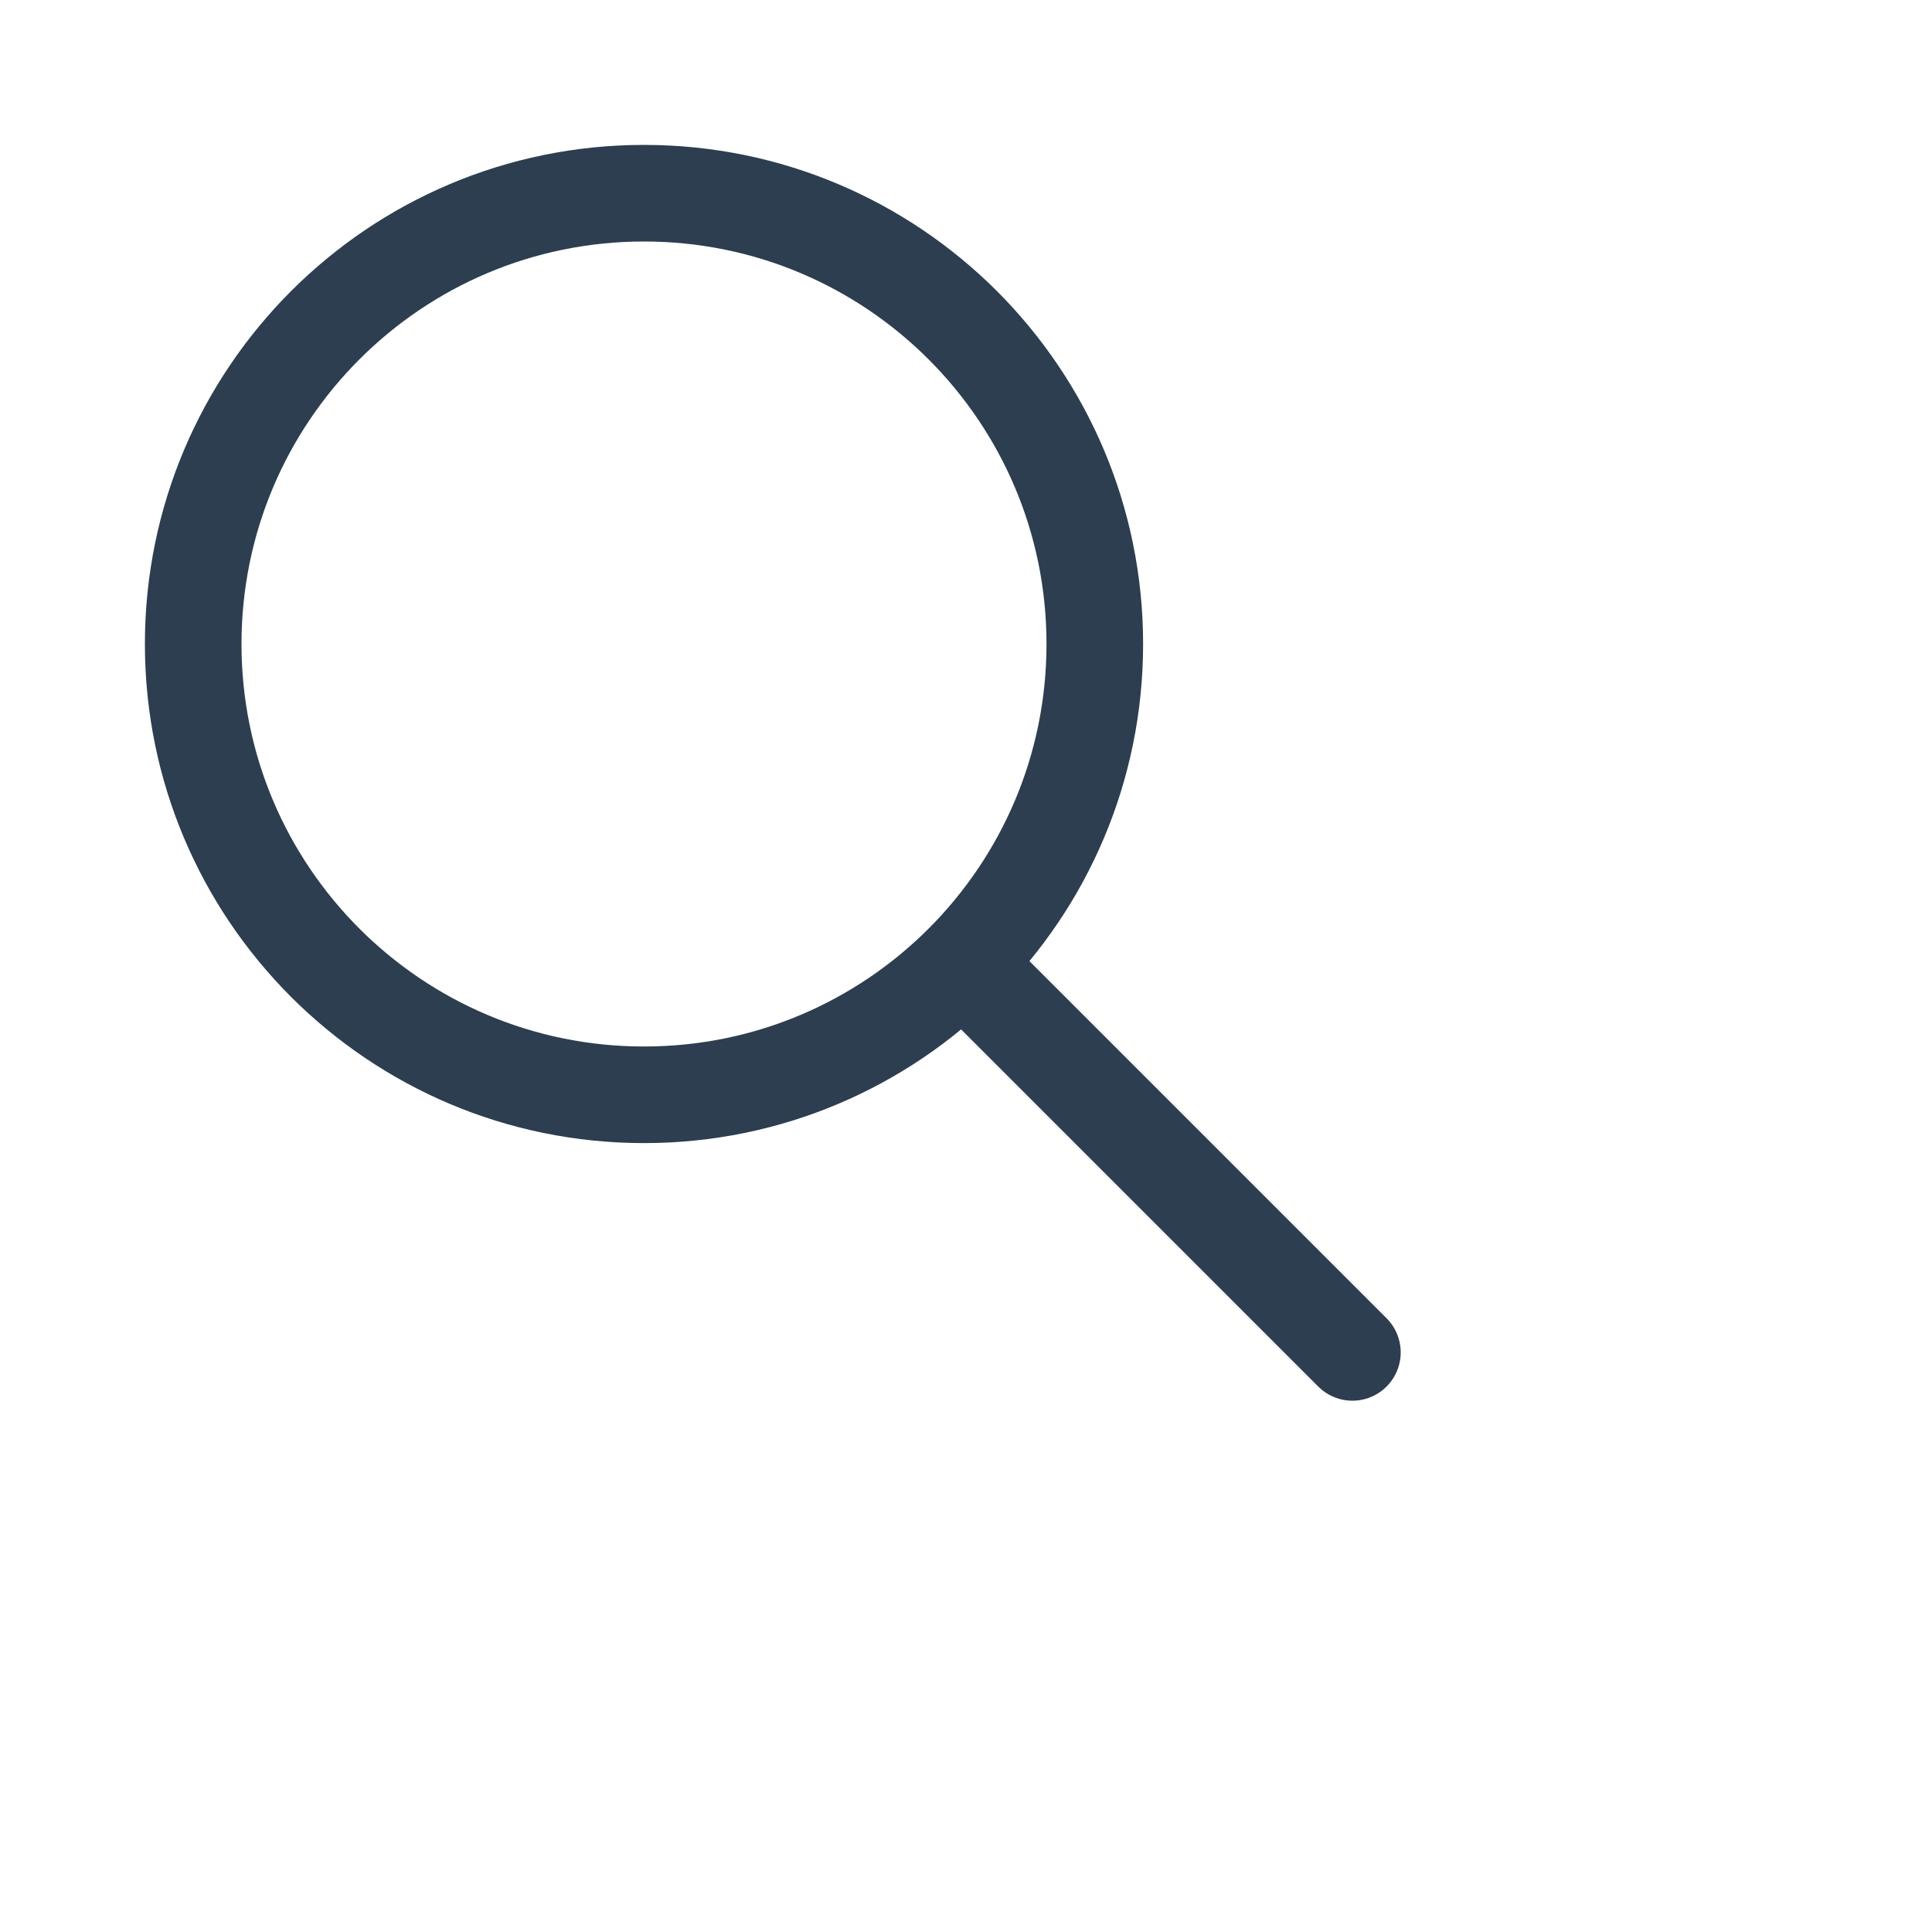
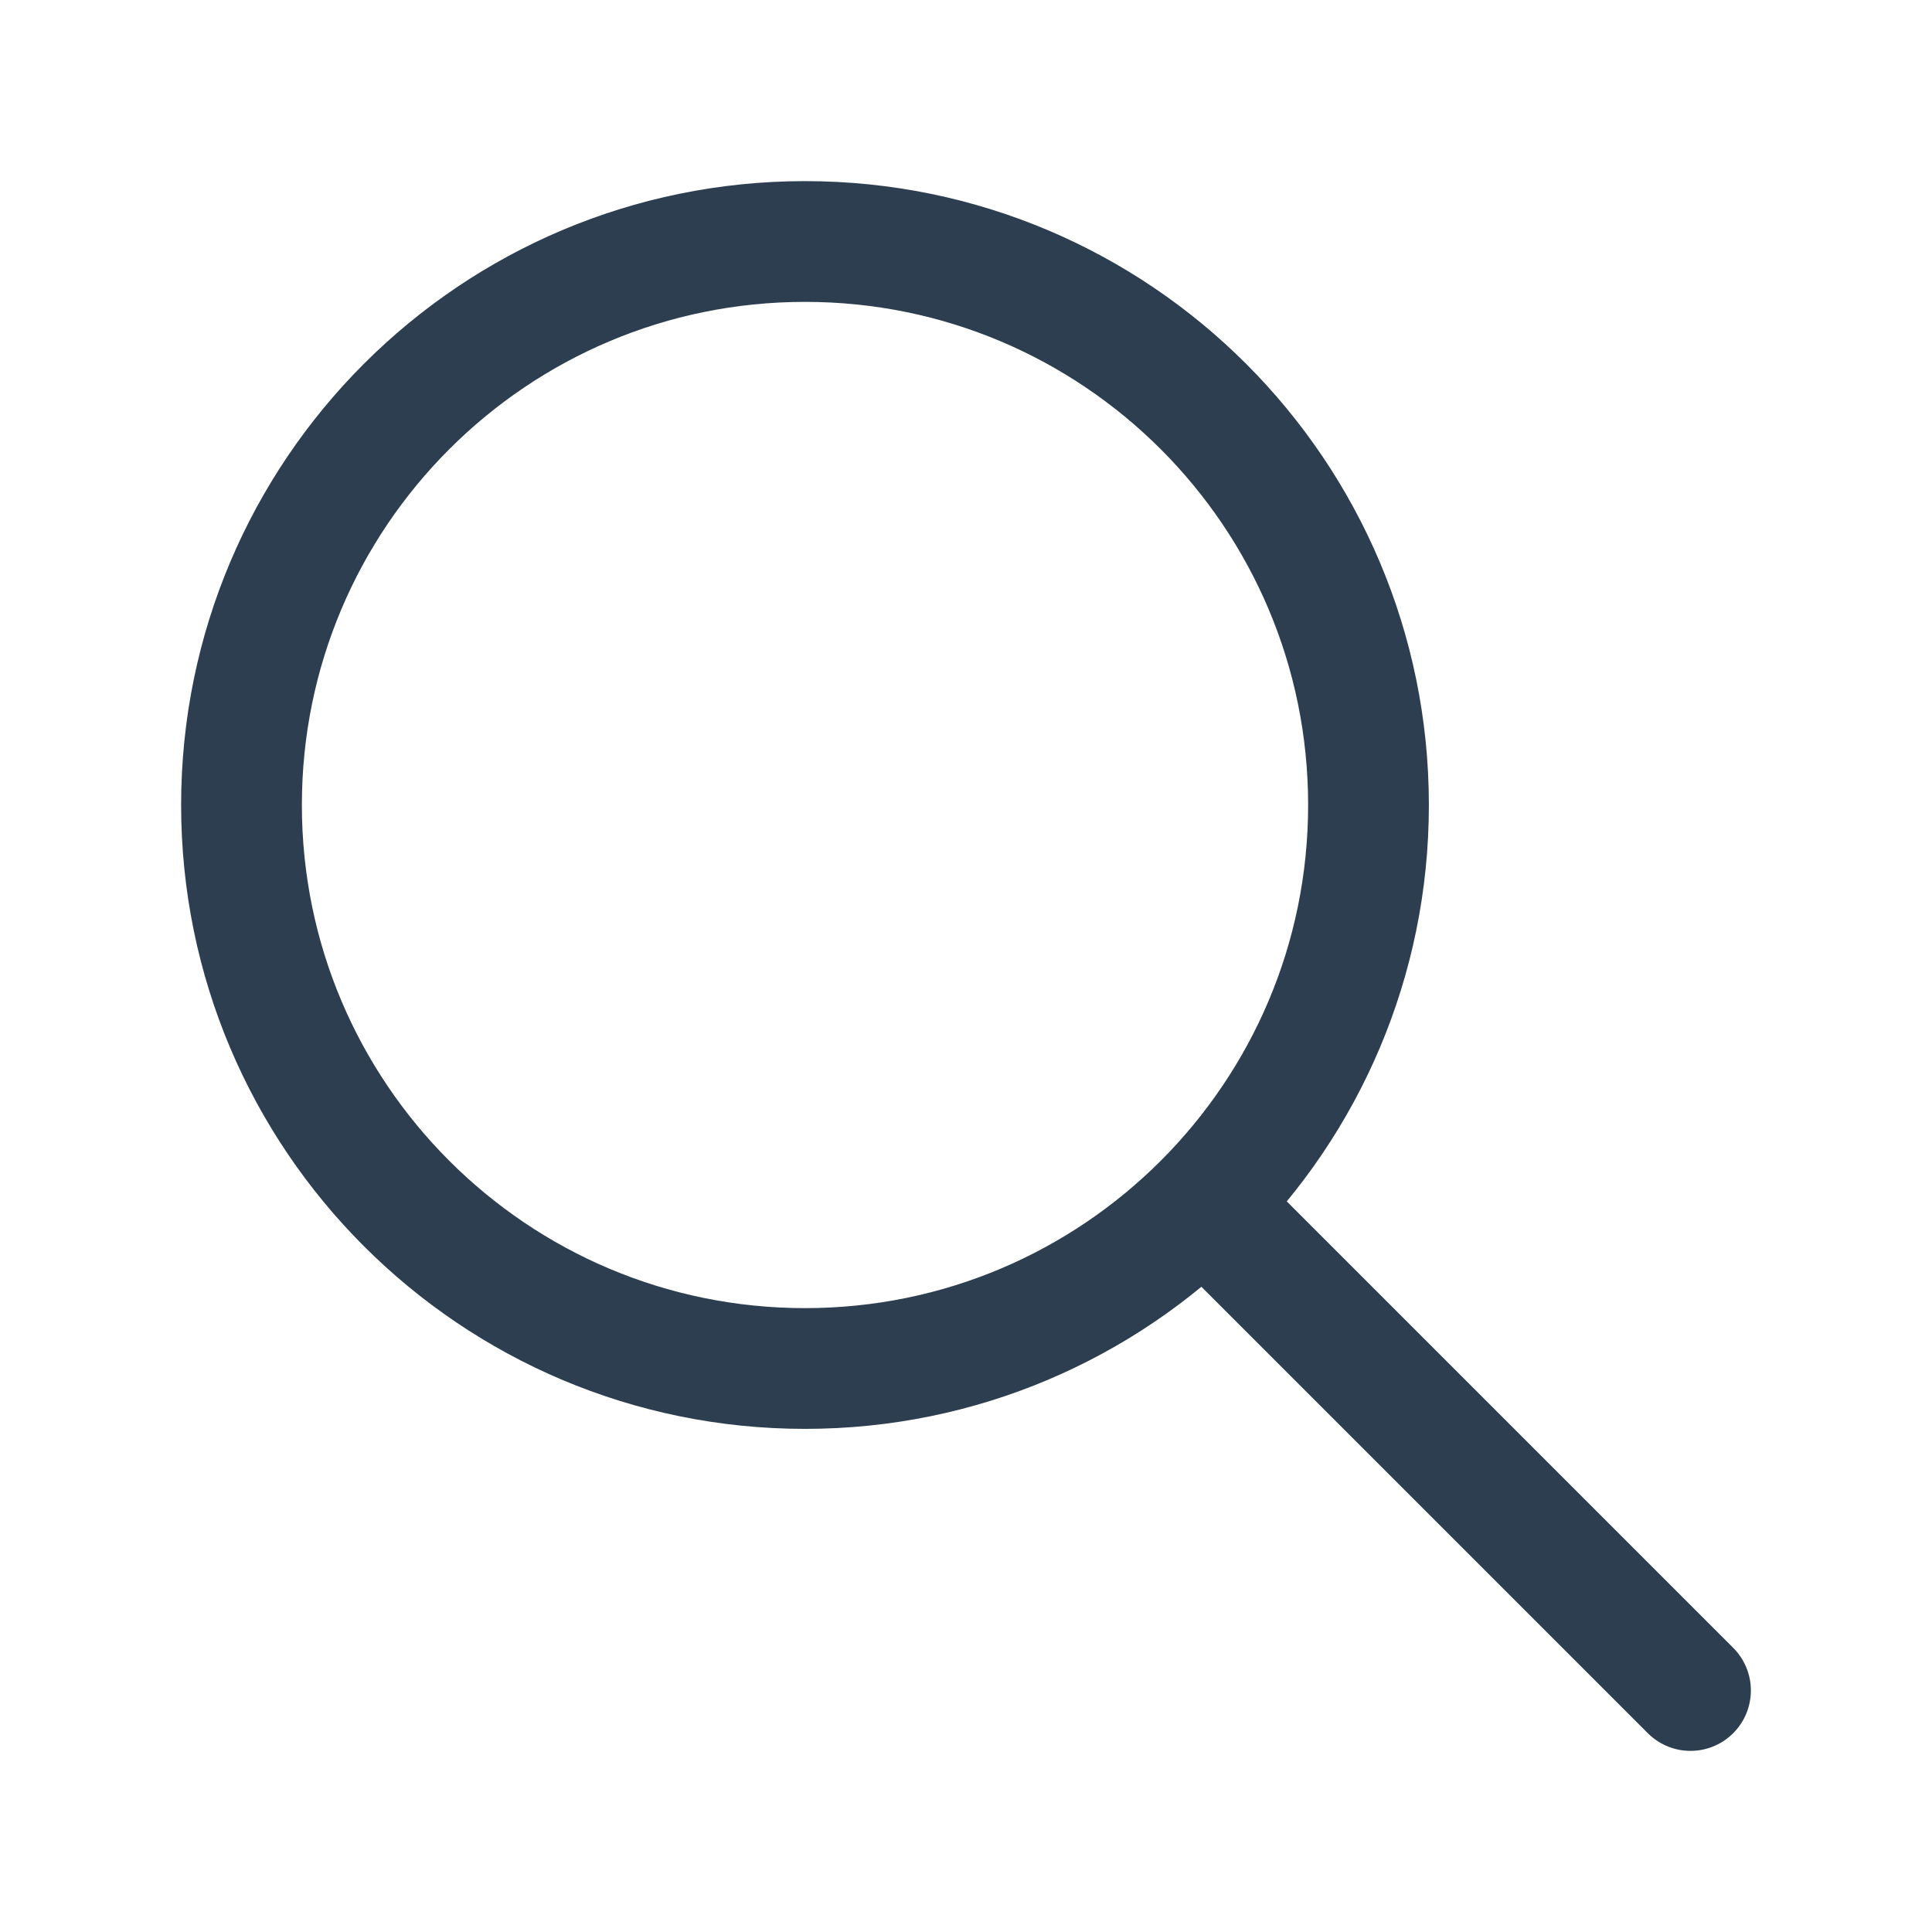
- <svg xmlns="http://www.w3.org/2000/svg" class="icon icon-tabler icon-tabler-search" width="44" height="44" viewBox="0 0 30 30" stroke-width="1.5" stroke="#2c3e50" fill="none" stroke-linecap="round" stroke-linejoin="round">
+ <svg xmlns="http://www.w3.org/2000/svg" class="icon icon-tabler icon-tabler-search" width="24" height="24" viewBox="0 0 24 24" stroke-width="1.5" stroke="#2c3e50" fill="none" stroke-linecap="round" stroke-linejoin="round">
  <path stroke="none" d="M0 0h24v24H0z" />
  <circle cx="10" cy="10" r="7" />
  <line x1="21" y1="21" x2="15" y2="15" />
</svg>
